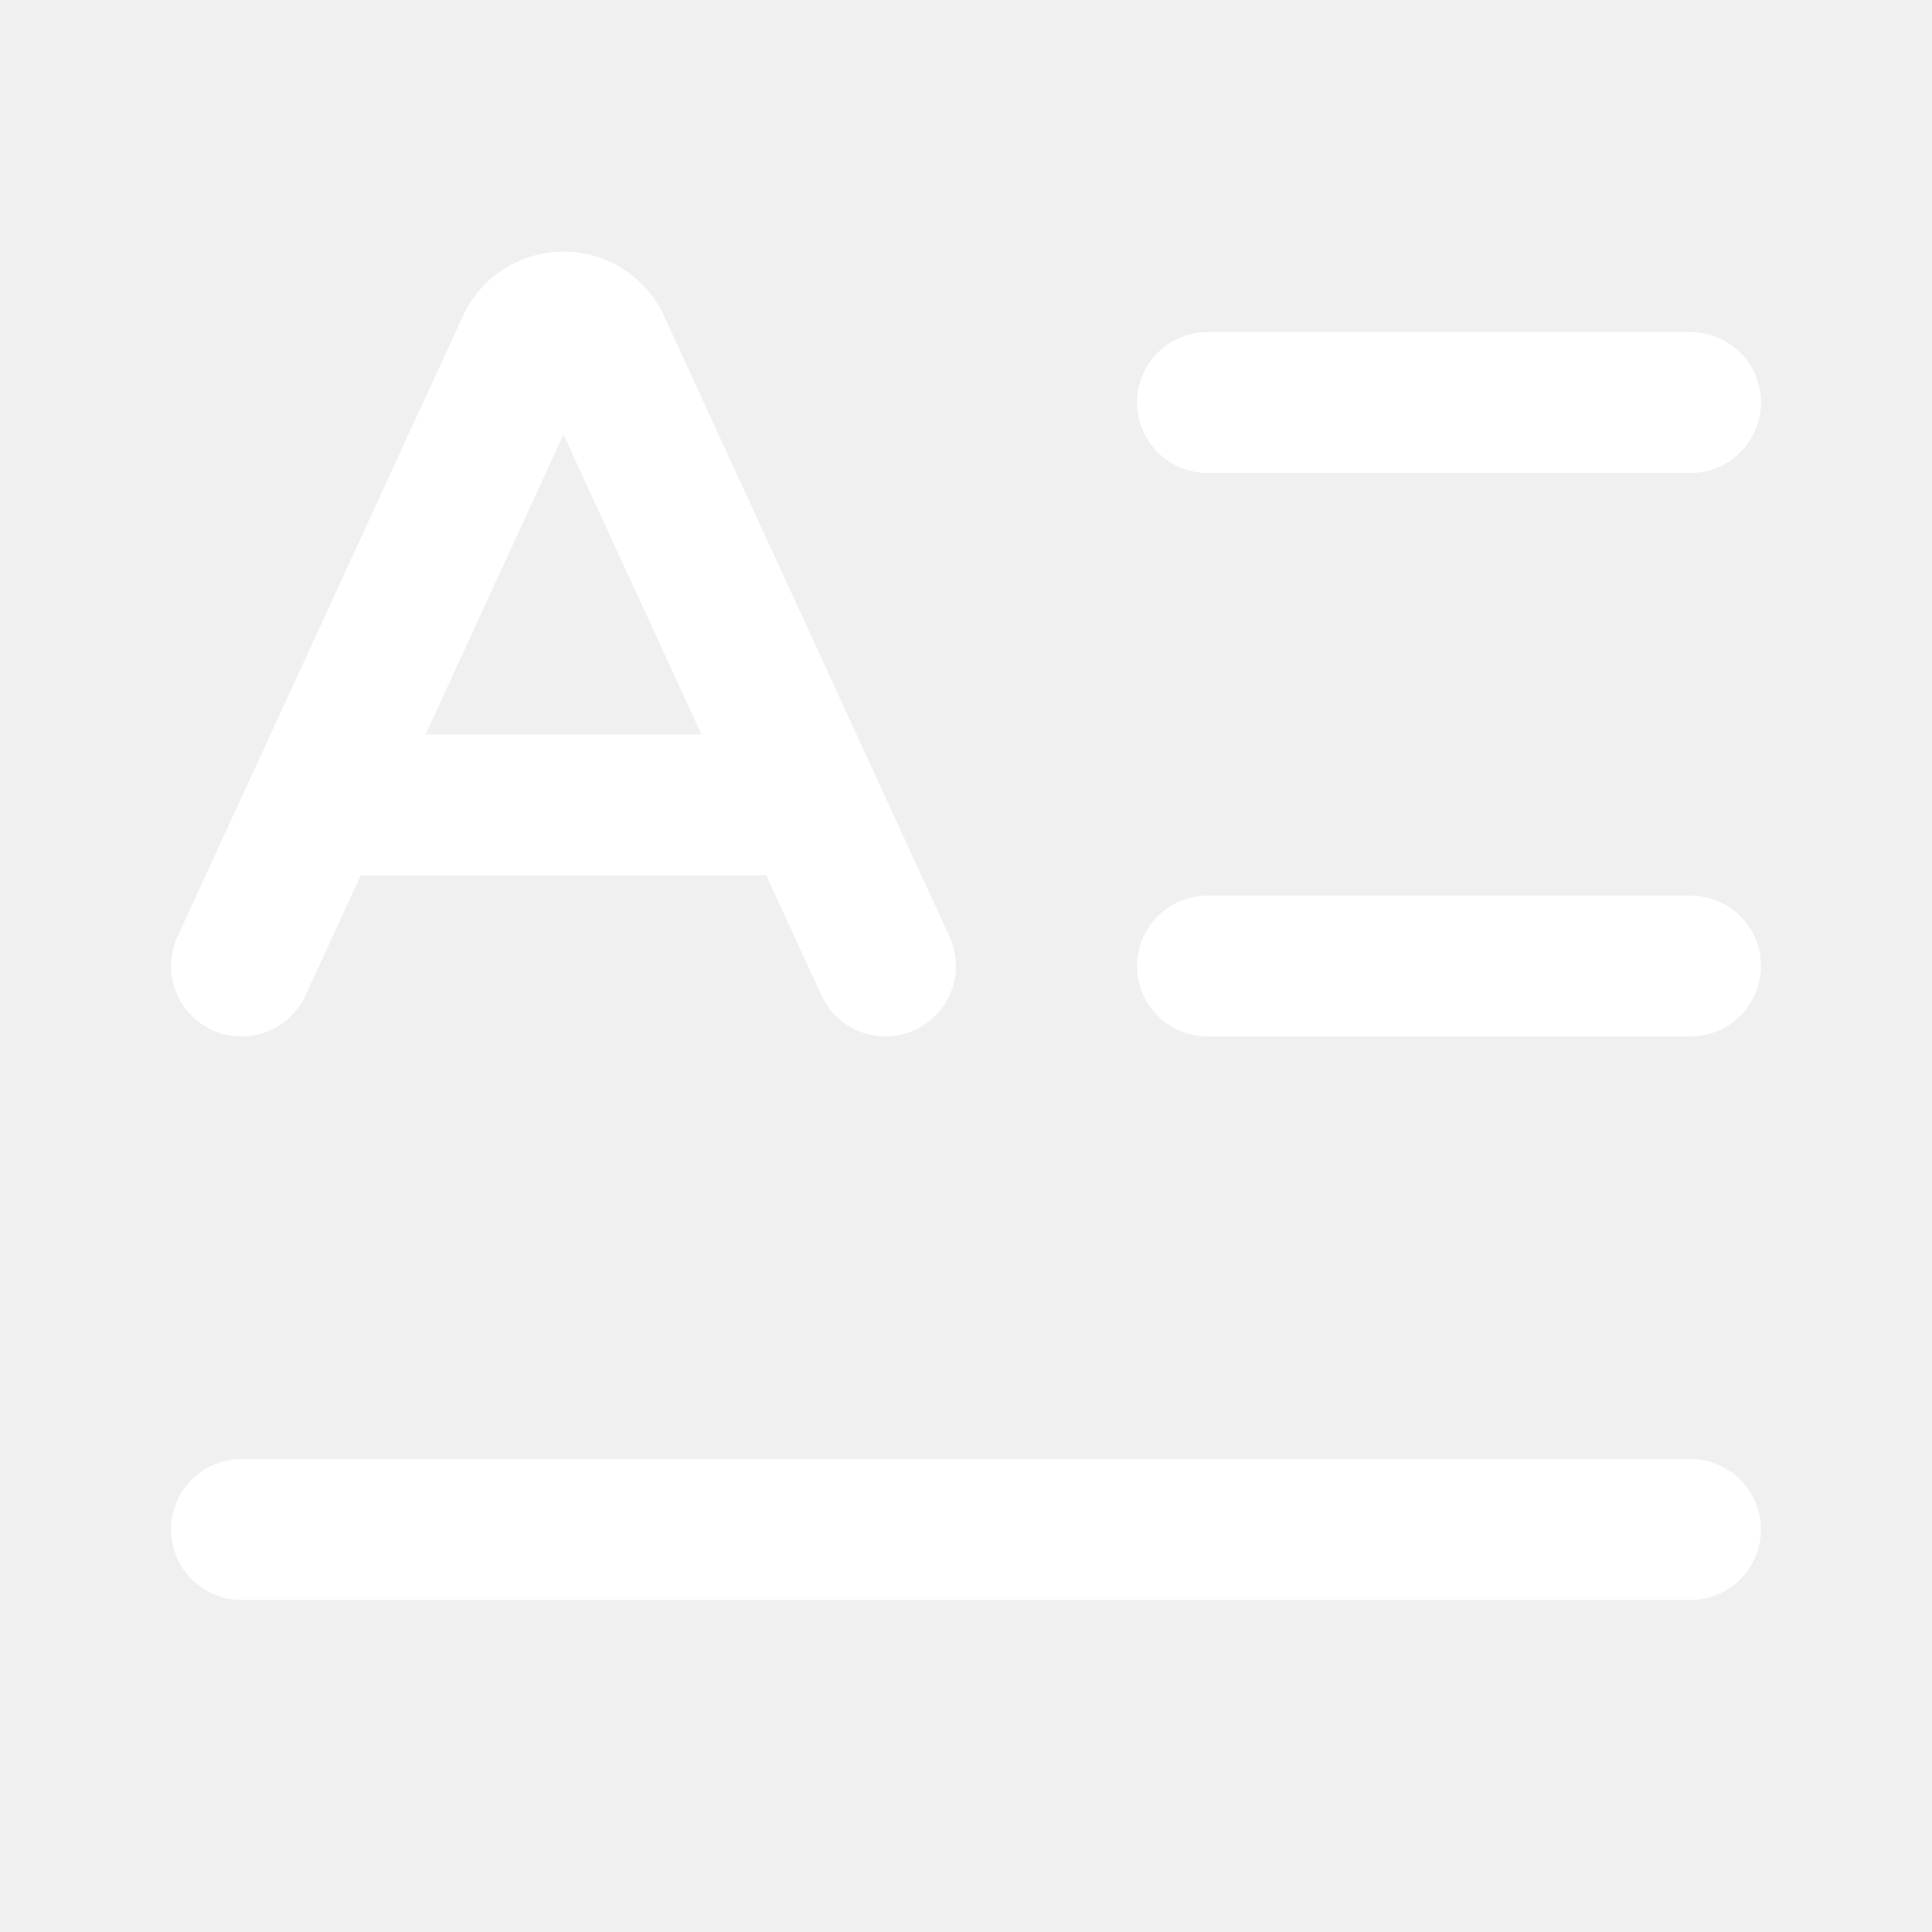
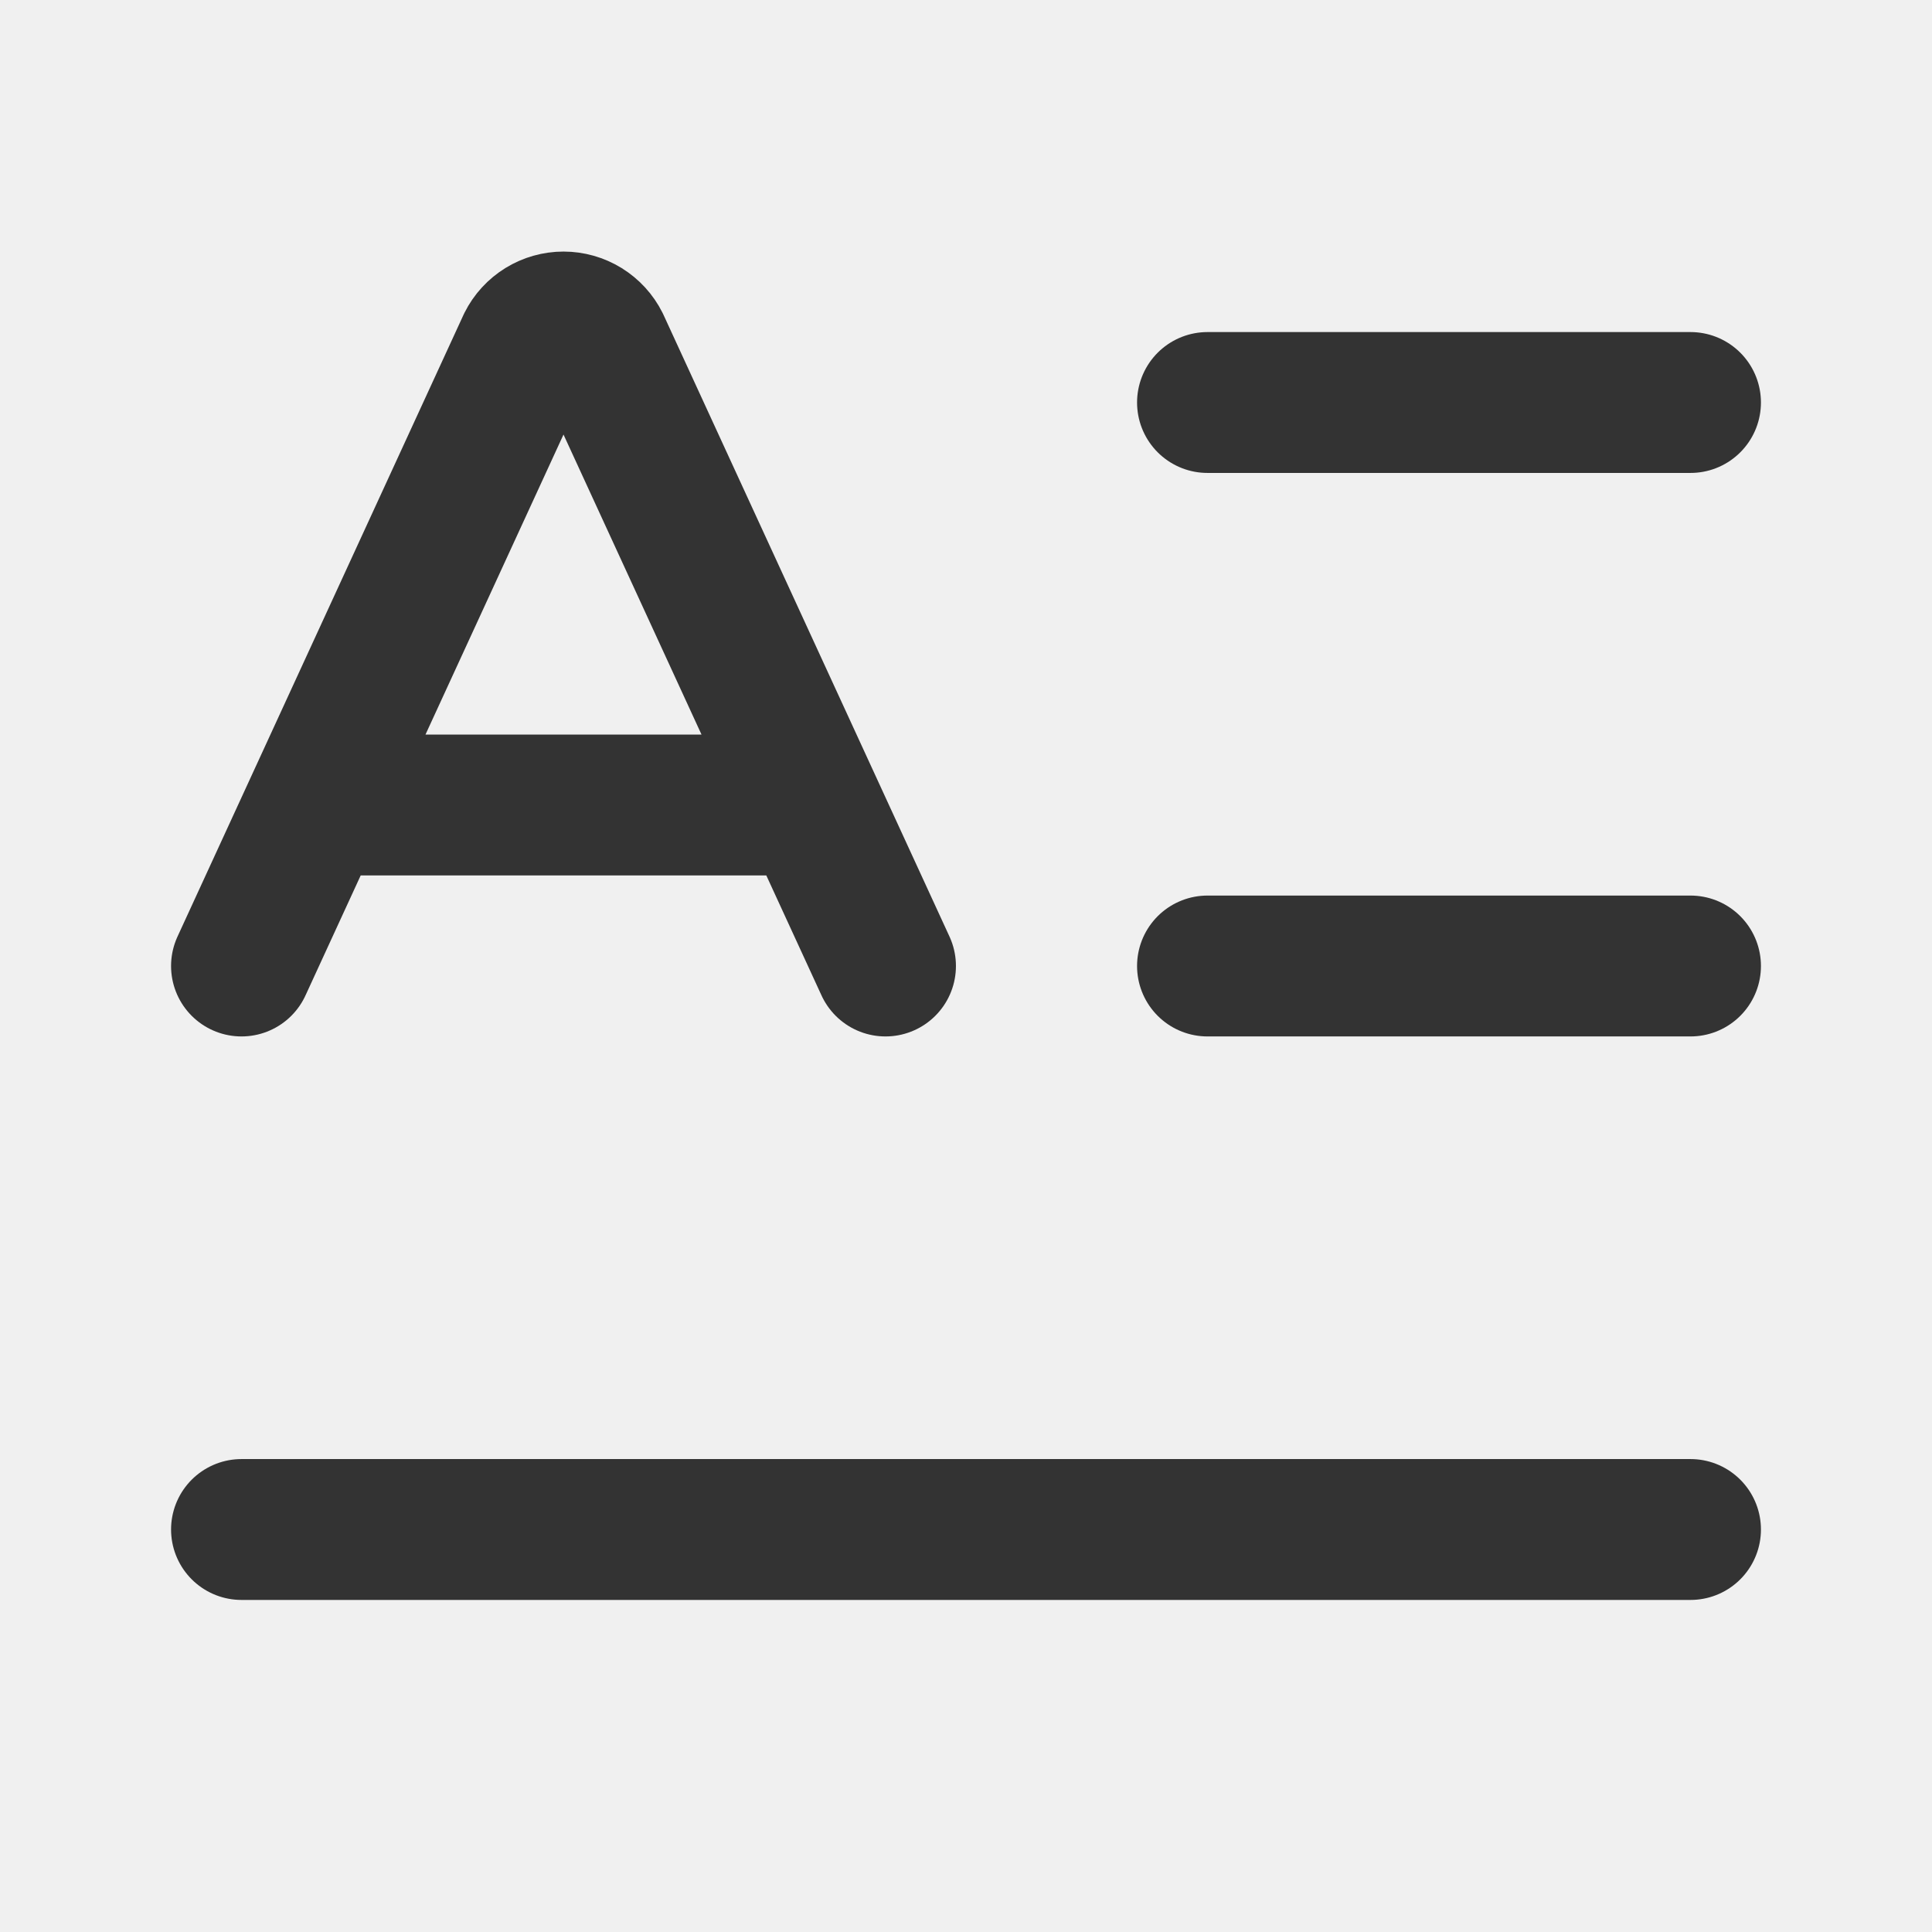
<svg xmlns="http://www.w3.org/2000/svg" width="48" height="48" viewBox="0 0 48 48" fill="none">
-   <path d="M30 10H42M30 24H42M6 38H42M6 24L13.106 8.552C13.189 8.386 13.317 8.247 13.475 8.149C13.633 8.052 13.815 8 14 8C14.185 8 14.367 8.052 14.525 8.149C14.683 8.247 14.811 8.386 14.894 8.552L22 24M7.84 20H20.16" stroke="white" stroke-width="3.5" stroke-linecap="round" stroke-linejoin="round" />
+   <path d="M30 10H42M30 24H42M6 38H42M6 24L13.106 8.552C13.189 8.386 13.317 8.247 13.475 8.149C13.633 8.052 13.815 8 14 8C14.185 8 14.367 8.052 14.525 8.149C14.683 8.247 14.811 8.386 14.894 8.552L22 24M7.84 20H20.16" stroke="#333333" stroke-width="3.5" stroke-linecap="round" stroke-linejoin="round" />
</svg>
